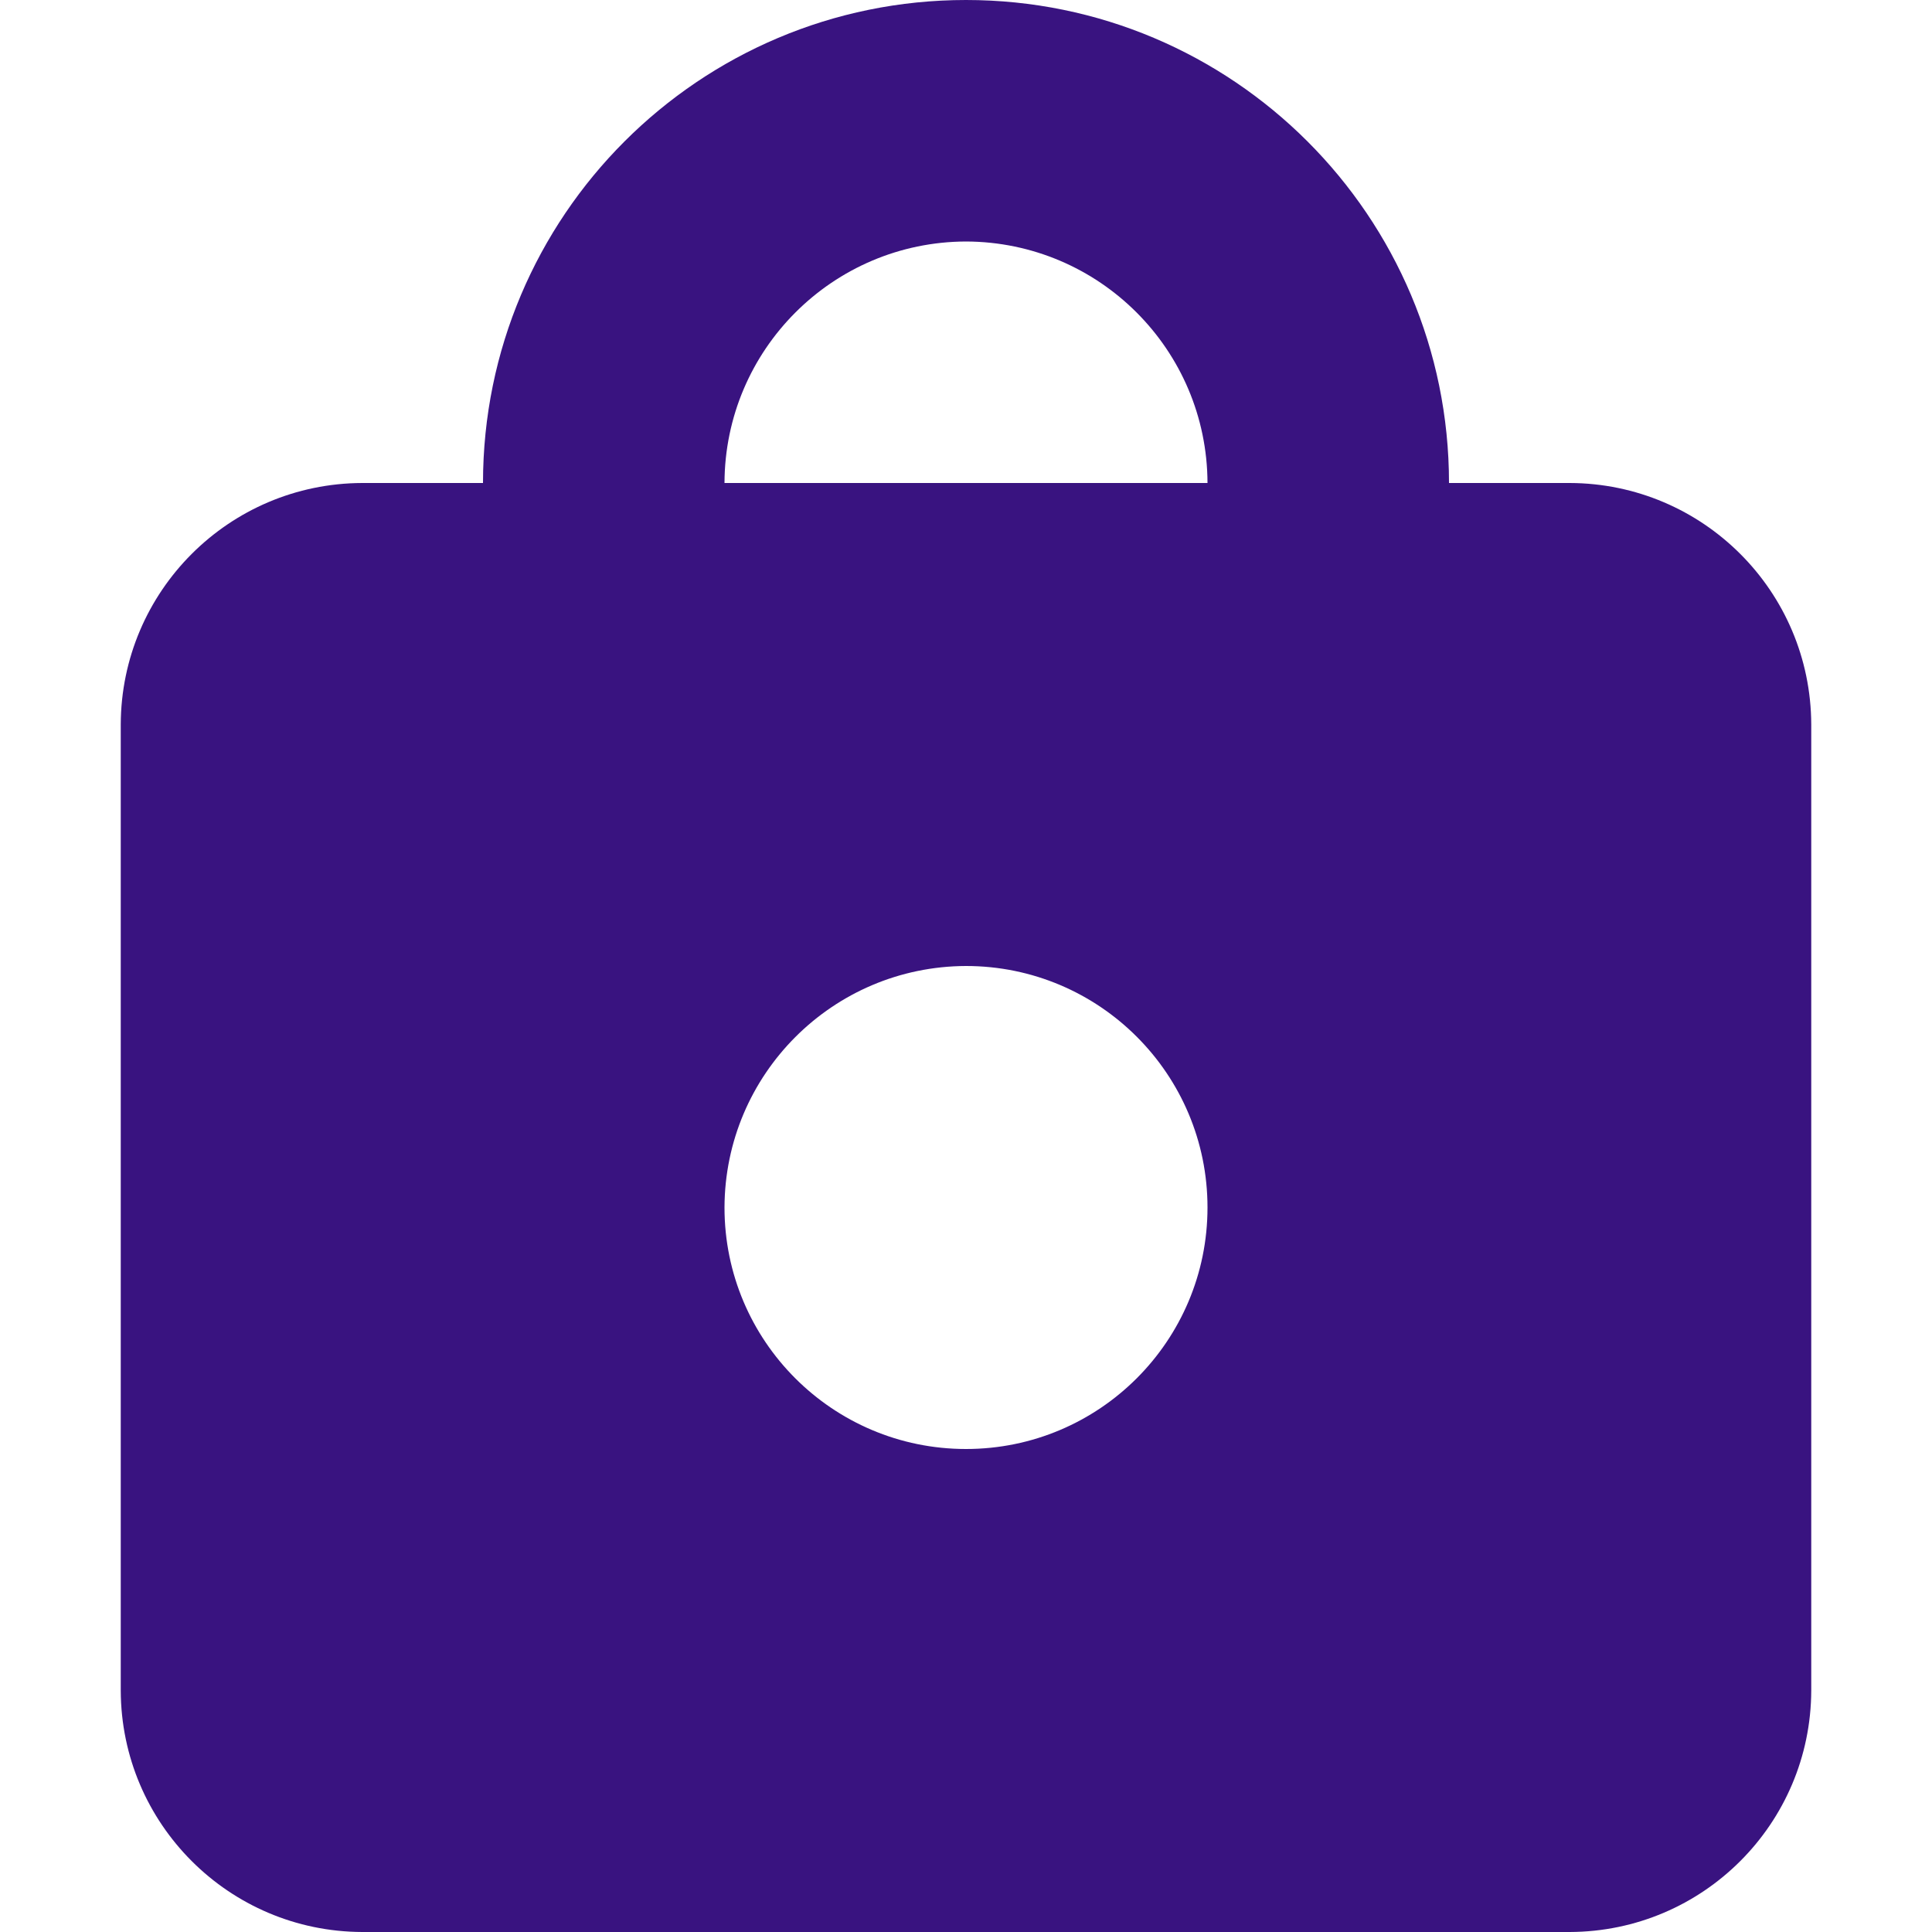
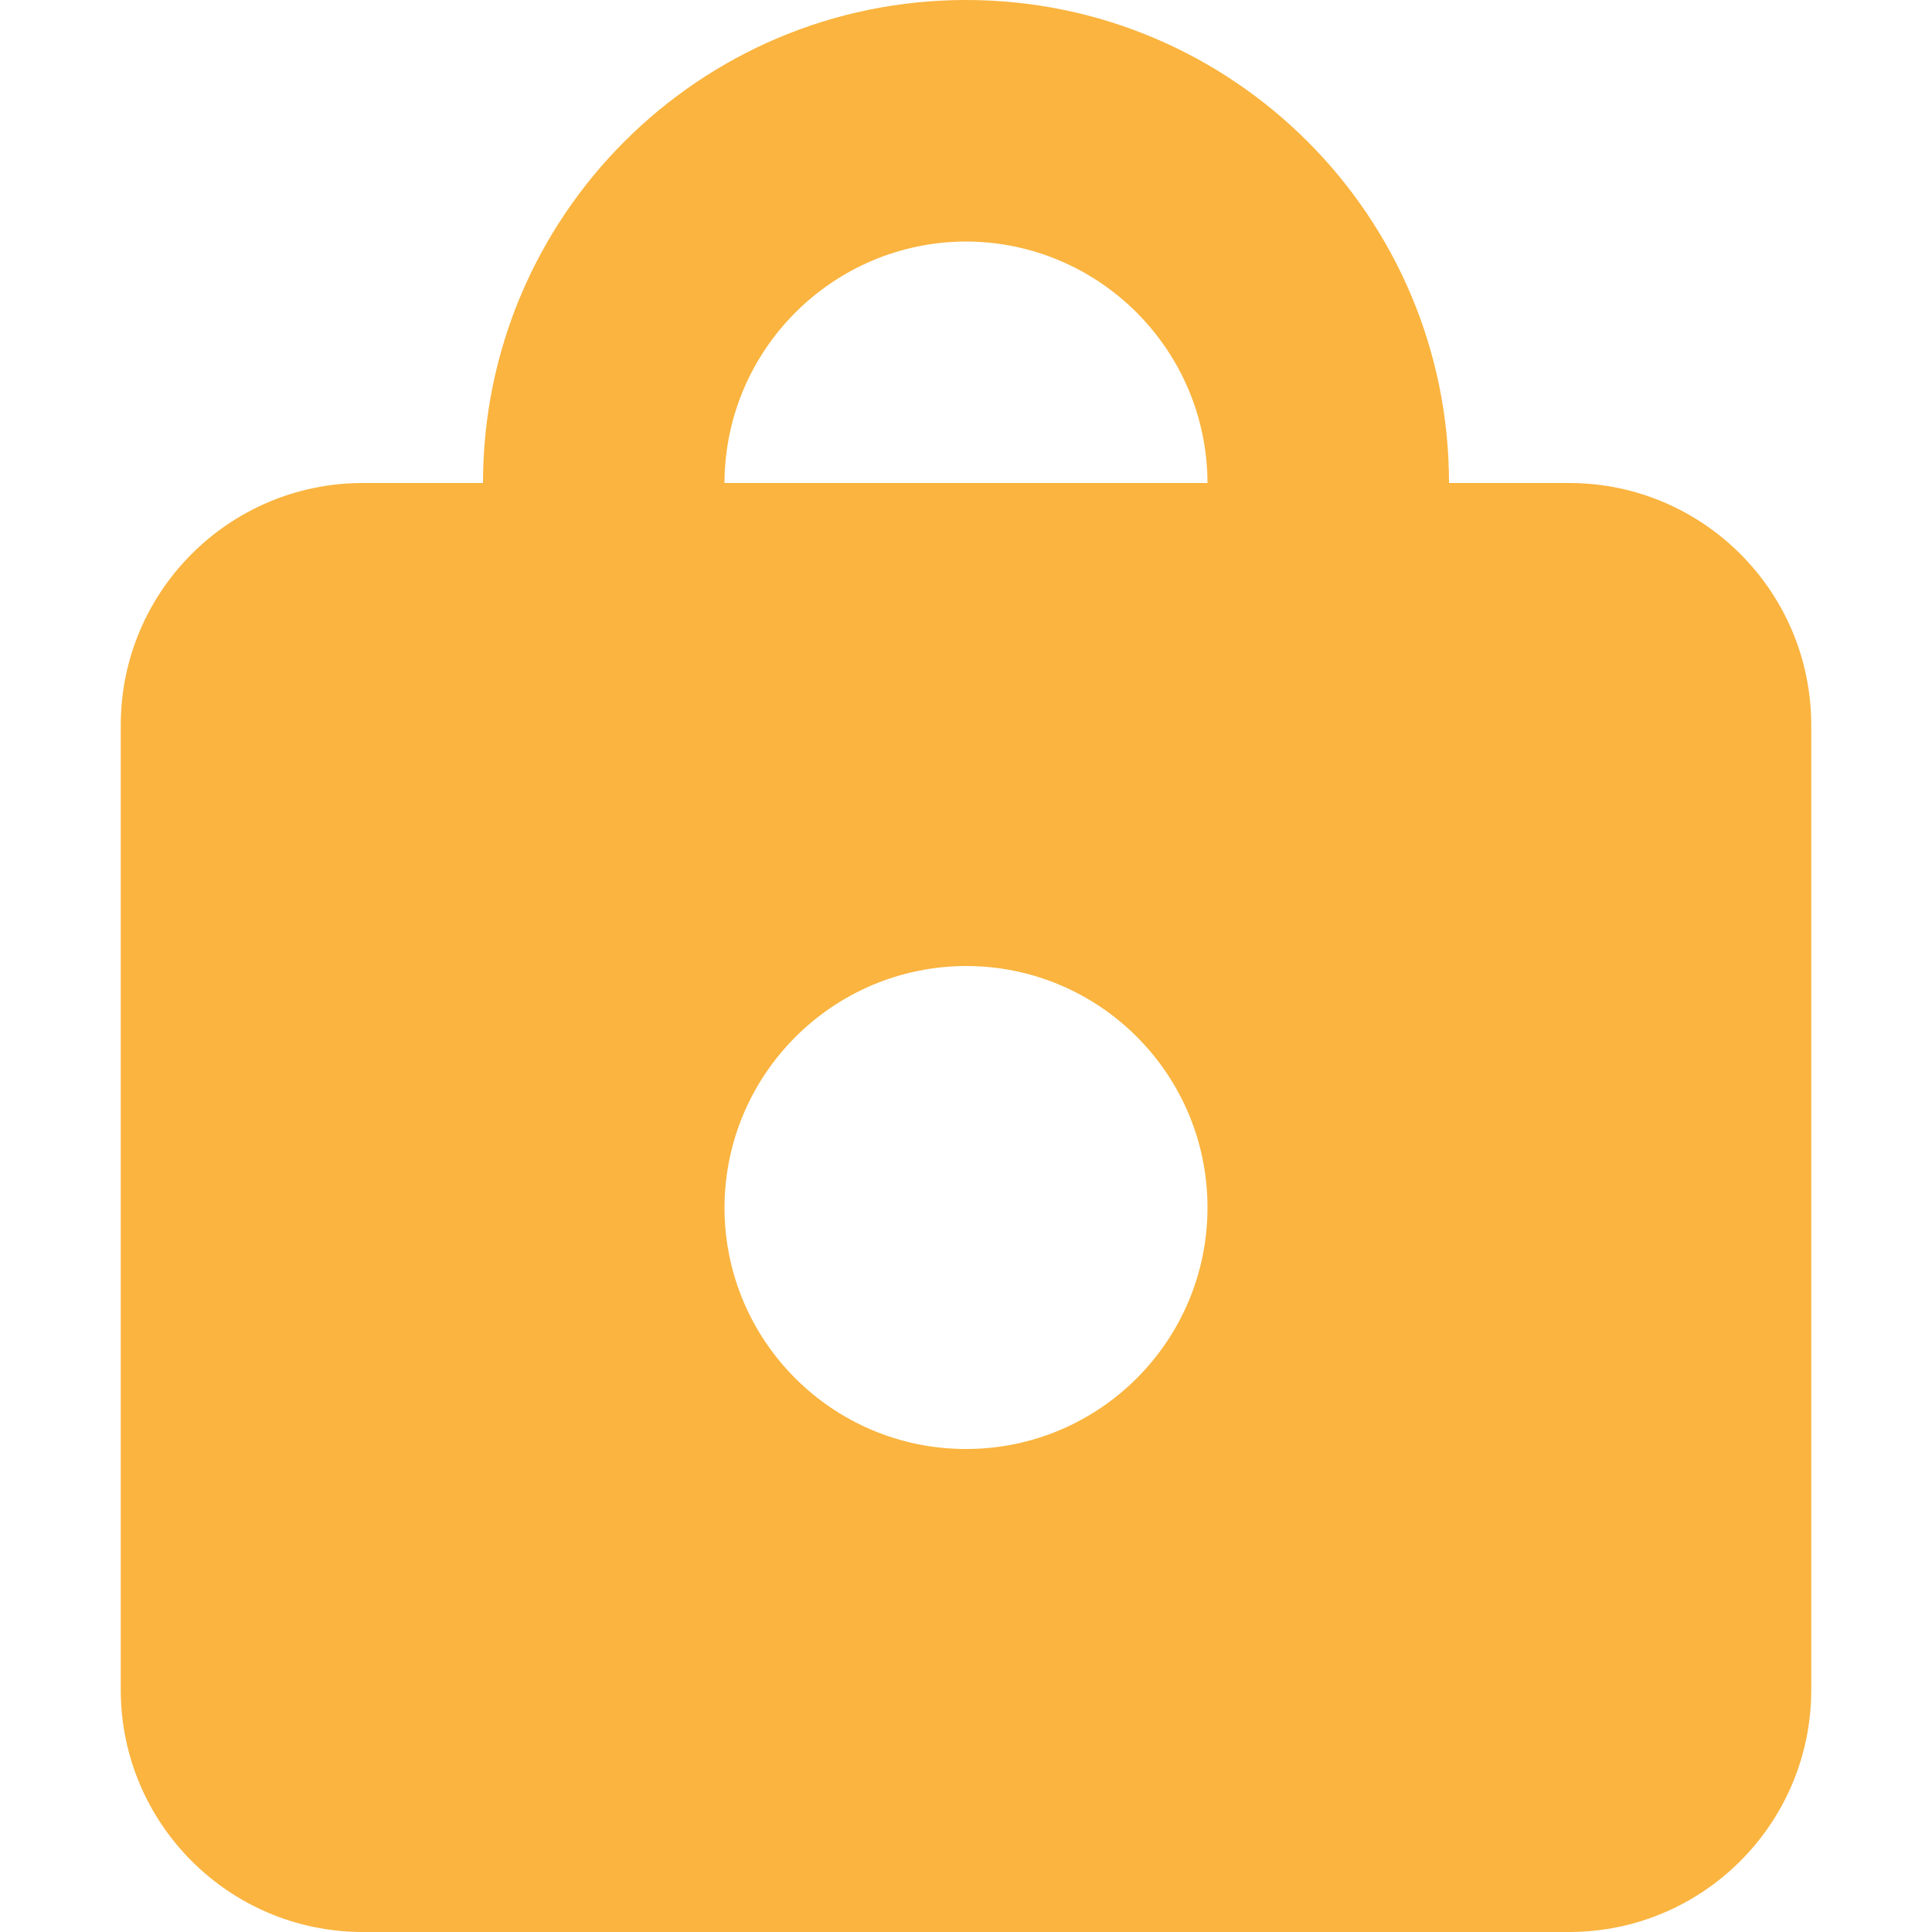
<svg xmlns="http://www.w3.org/2000/svg" id="Lock" width="16" height="16" viewBox="0 0 16 16">
  <rect id="Rectangle_118" data-name="Rectangle 118" width="16" height="16" fill="none" />
-   <path id="Path_49" data-name="Path 49" d="M7,8a2,2,0,1,1-2,2A2.006,2.006,0,0,1,7,8ZM7,2A2.006,2.006,0,0,0,5,4H9A2.006,2.006,0,0,0,7,2Zm5,14H2a2.006,2.006,0,0,1-2-2V6A2.006,2.006,0,0,1,2,4H3a4,4,0,0,1,8,0h1a2.006,2.006,0,0,1,2,2v8A2.006,2.006,0,0,1,12,16Z" transform="translate(1)" fill="#391380" fill-rule="evenodd" />
+   <path id="Path_49" data-name="Path 49" d="M7,8a2,2,0,1,1-2,2A2.006,2.006,0,0,1,7,8ZM7,2A2.006,2.006,0,0,0,5,4H9A2.006,2.006,0,0,0,7,2Zm5,14H2a2.006,2.006,0,0,1-2-2V6A2.006,2.006,0,0,1,2,4H3a4,4,0,0,1,8,0h1a2.006,2.006,0,0,1,2,2v8A2.006,2.006,0,0,1,12,16Z" transform="translate(1)" fill="#fab43f" fill-rule="evenodd" />
</svg>
